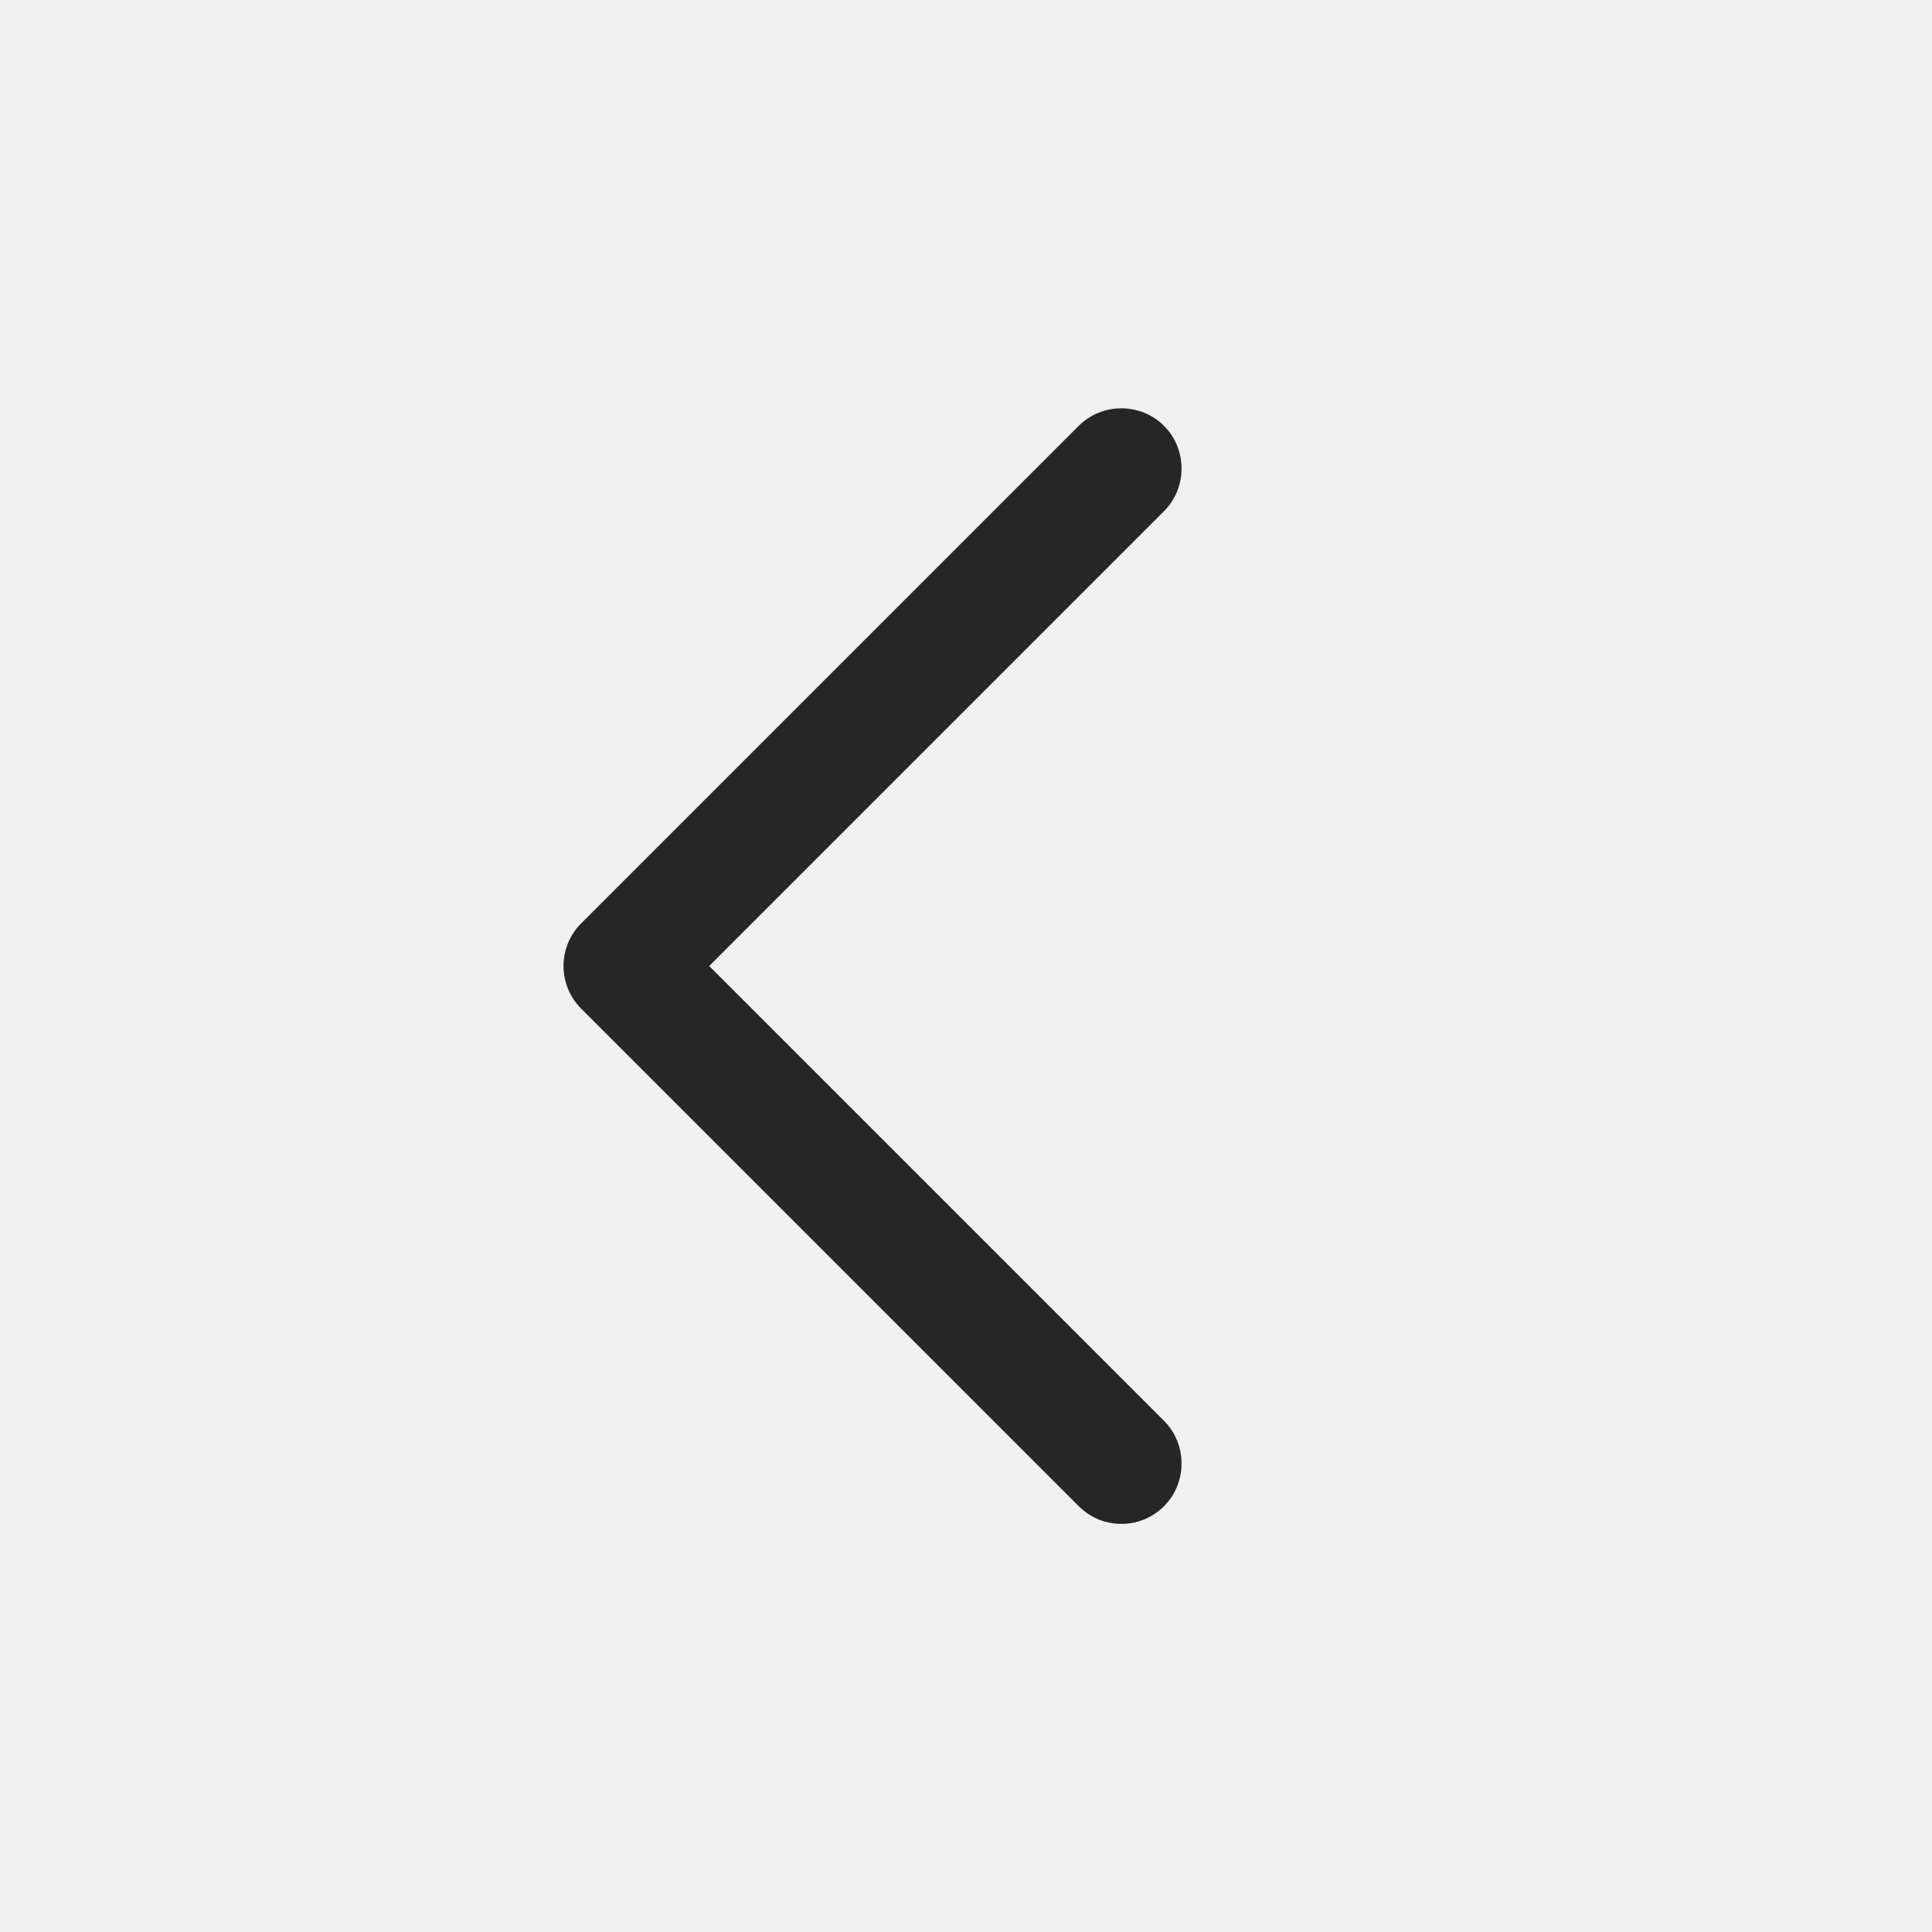
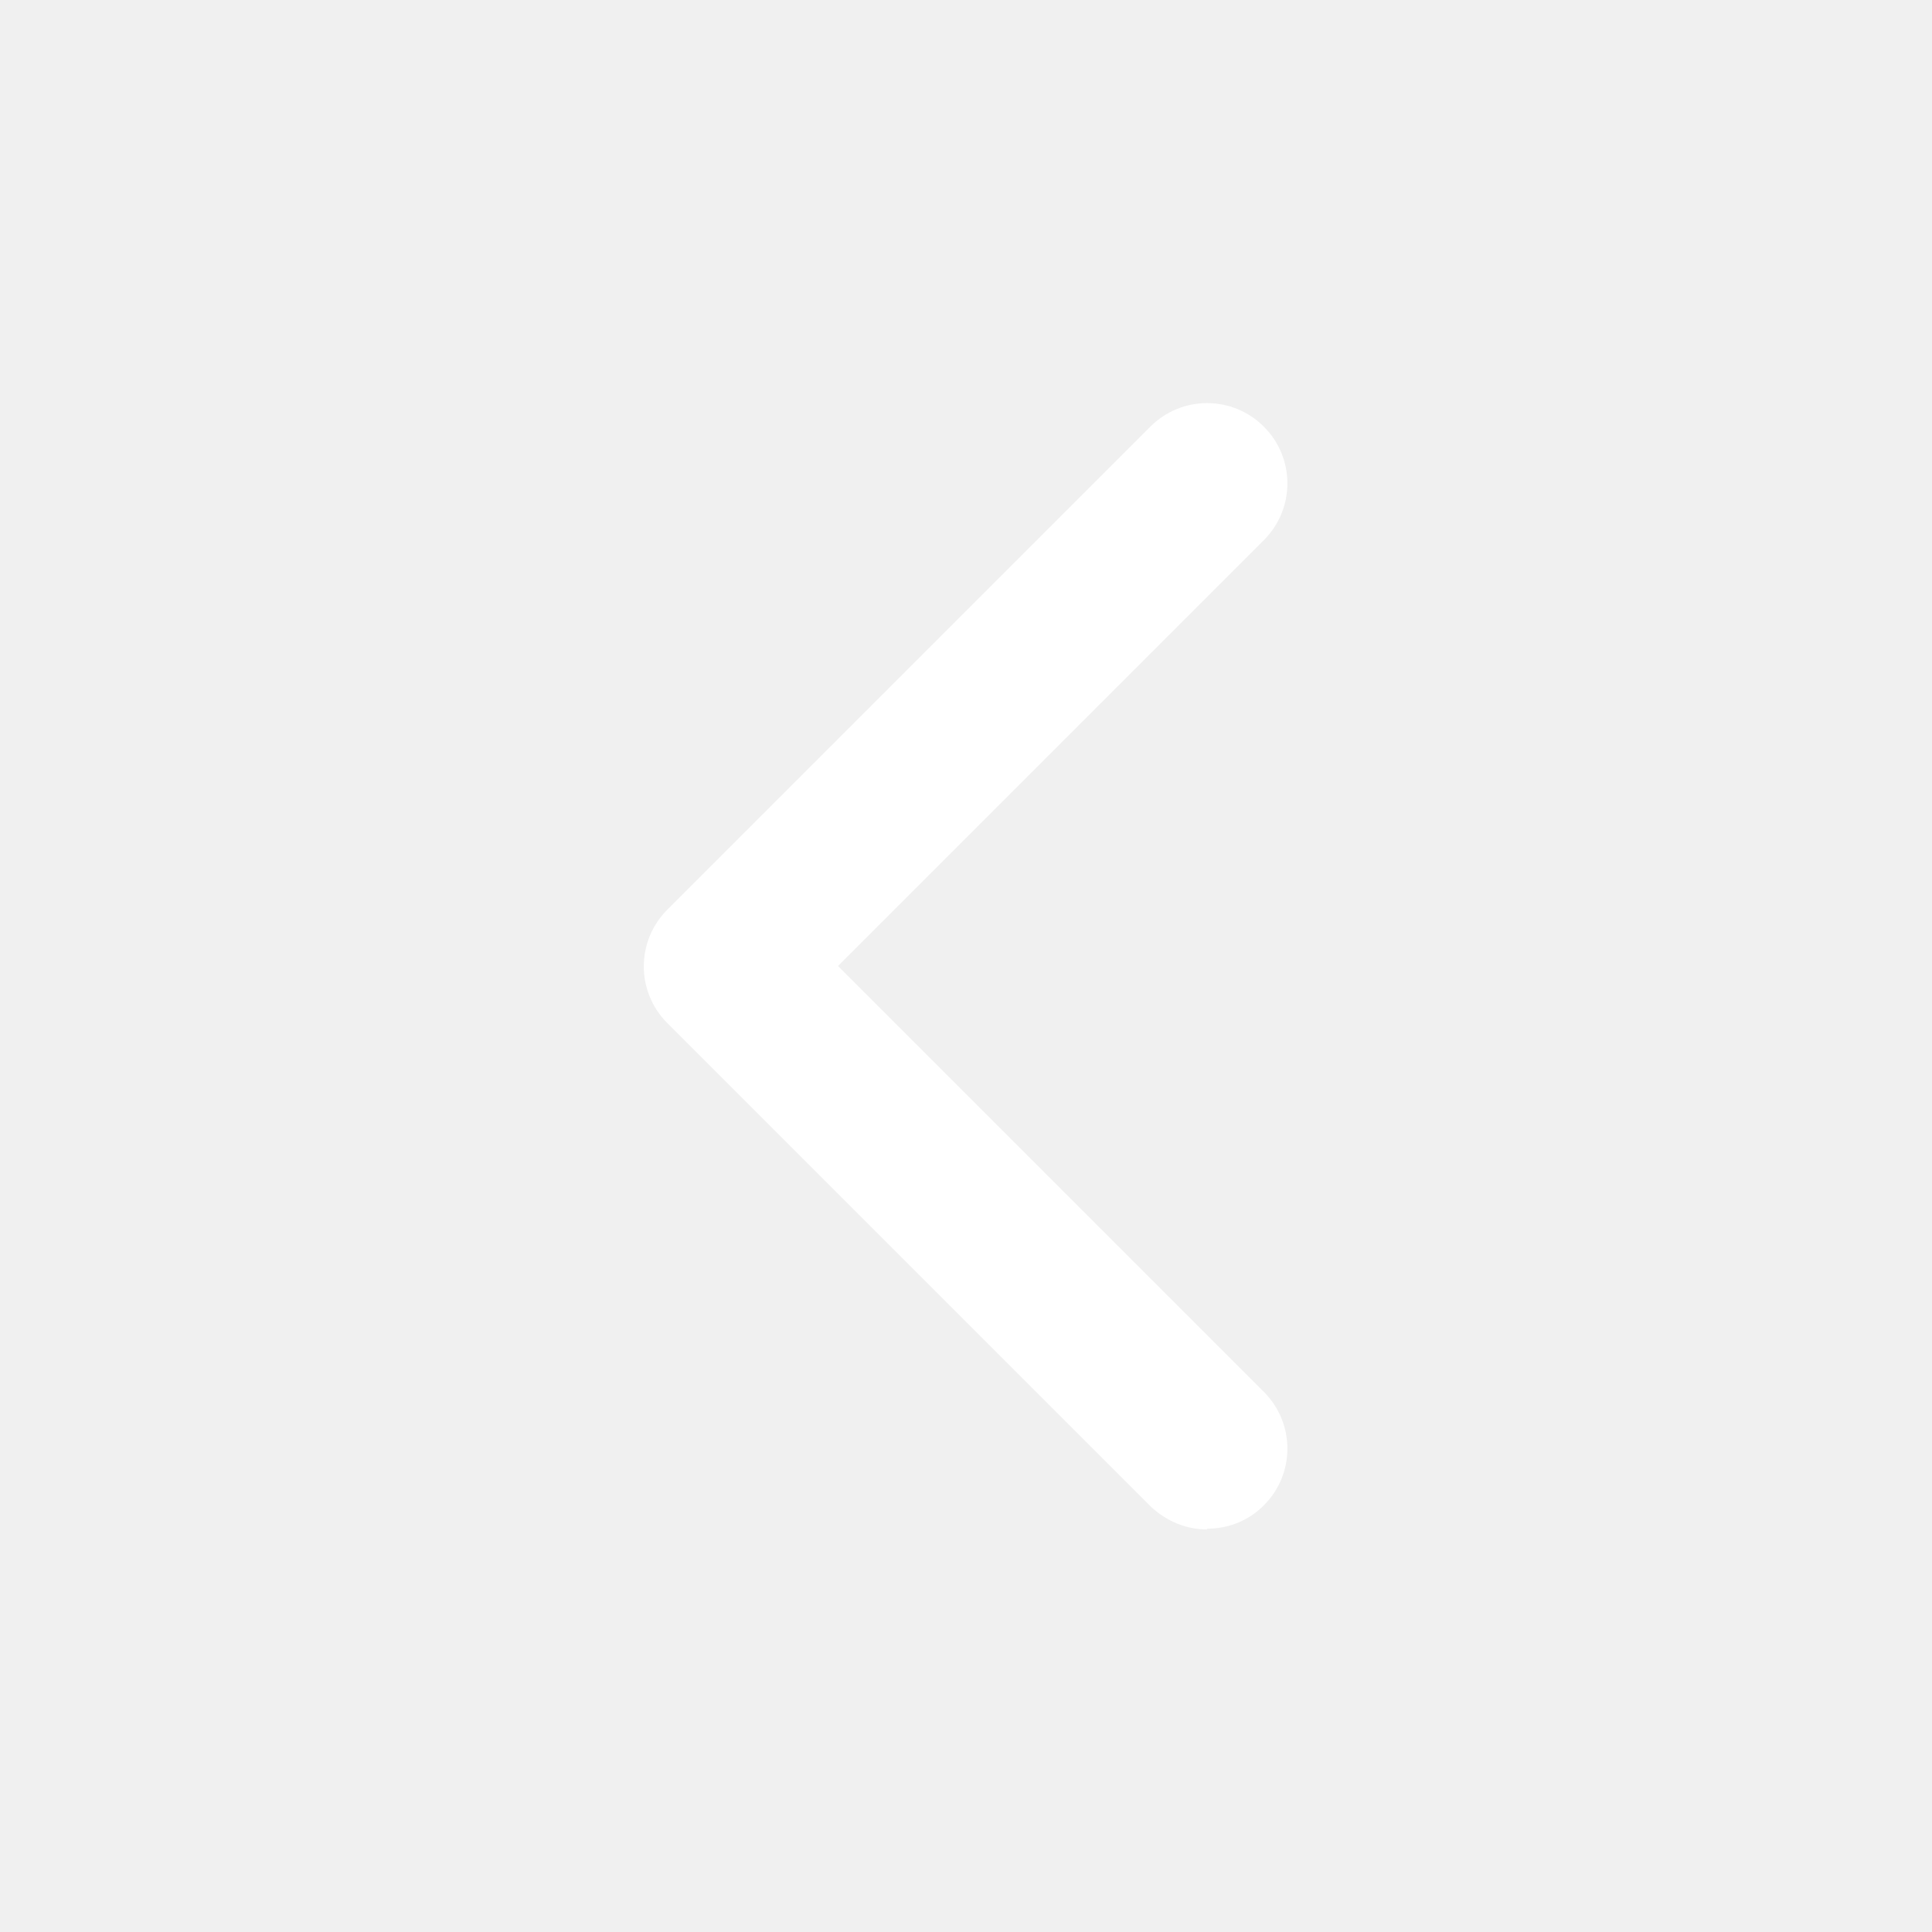
<svg xmlns="http://www.w3.org/2000/svg" width="24" height="24" viewBox="0 0 24 24" fill="none">
-   <path d="M13.93 18.93C13.74 18.93 13.55 18.86 13.4 18.71L7.22 12.53C7.08 12.39 7 12.2 7 12C7 11.8 7.08 11.61 7.22 11.47L13.4 5.29C13.69 5 14.17 5 14.46 5.29C14.75 5.58 14.75 6.06 14.46 6.35L8.81 12L14.46 17.65C14.75 17.94 14.75 18.42 14.46 18.71C14.31 18.86 14.12 18.93 13.93 18.93Z" fill="#262626" />
+   <g clip-path="url(#clip0_1006_2)">
+     <path d="M15 19C14.74 19 14.49 18.9 14.29 18.71L8.29 12.71C7.9 12.32 7.9 11.69 8.29 11.3L14.29 5.3C14.68 4.91 15.31 4.91 15.7 5.3C16.09 5.69 16.09 6.32 15.7 6.71L10.41 12L15.7 17.29C16.09 17.68 16.09 18.31 15.7 18.7C15.5 18.9 15.25 18.99 14.99 18.99L15 19Z" fill="white" />
+   </g>
+   <defs>
+     <clipPath id="clip0_1006_2">
+       <rect width="24" height="24" fill="white" />
+     </clipPath>
+   </defs>
</svg>
